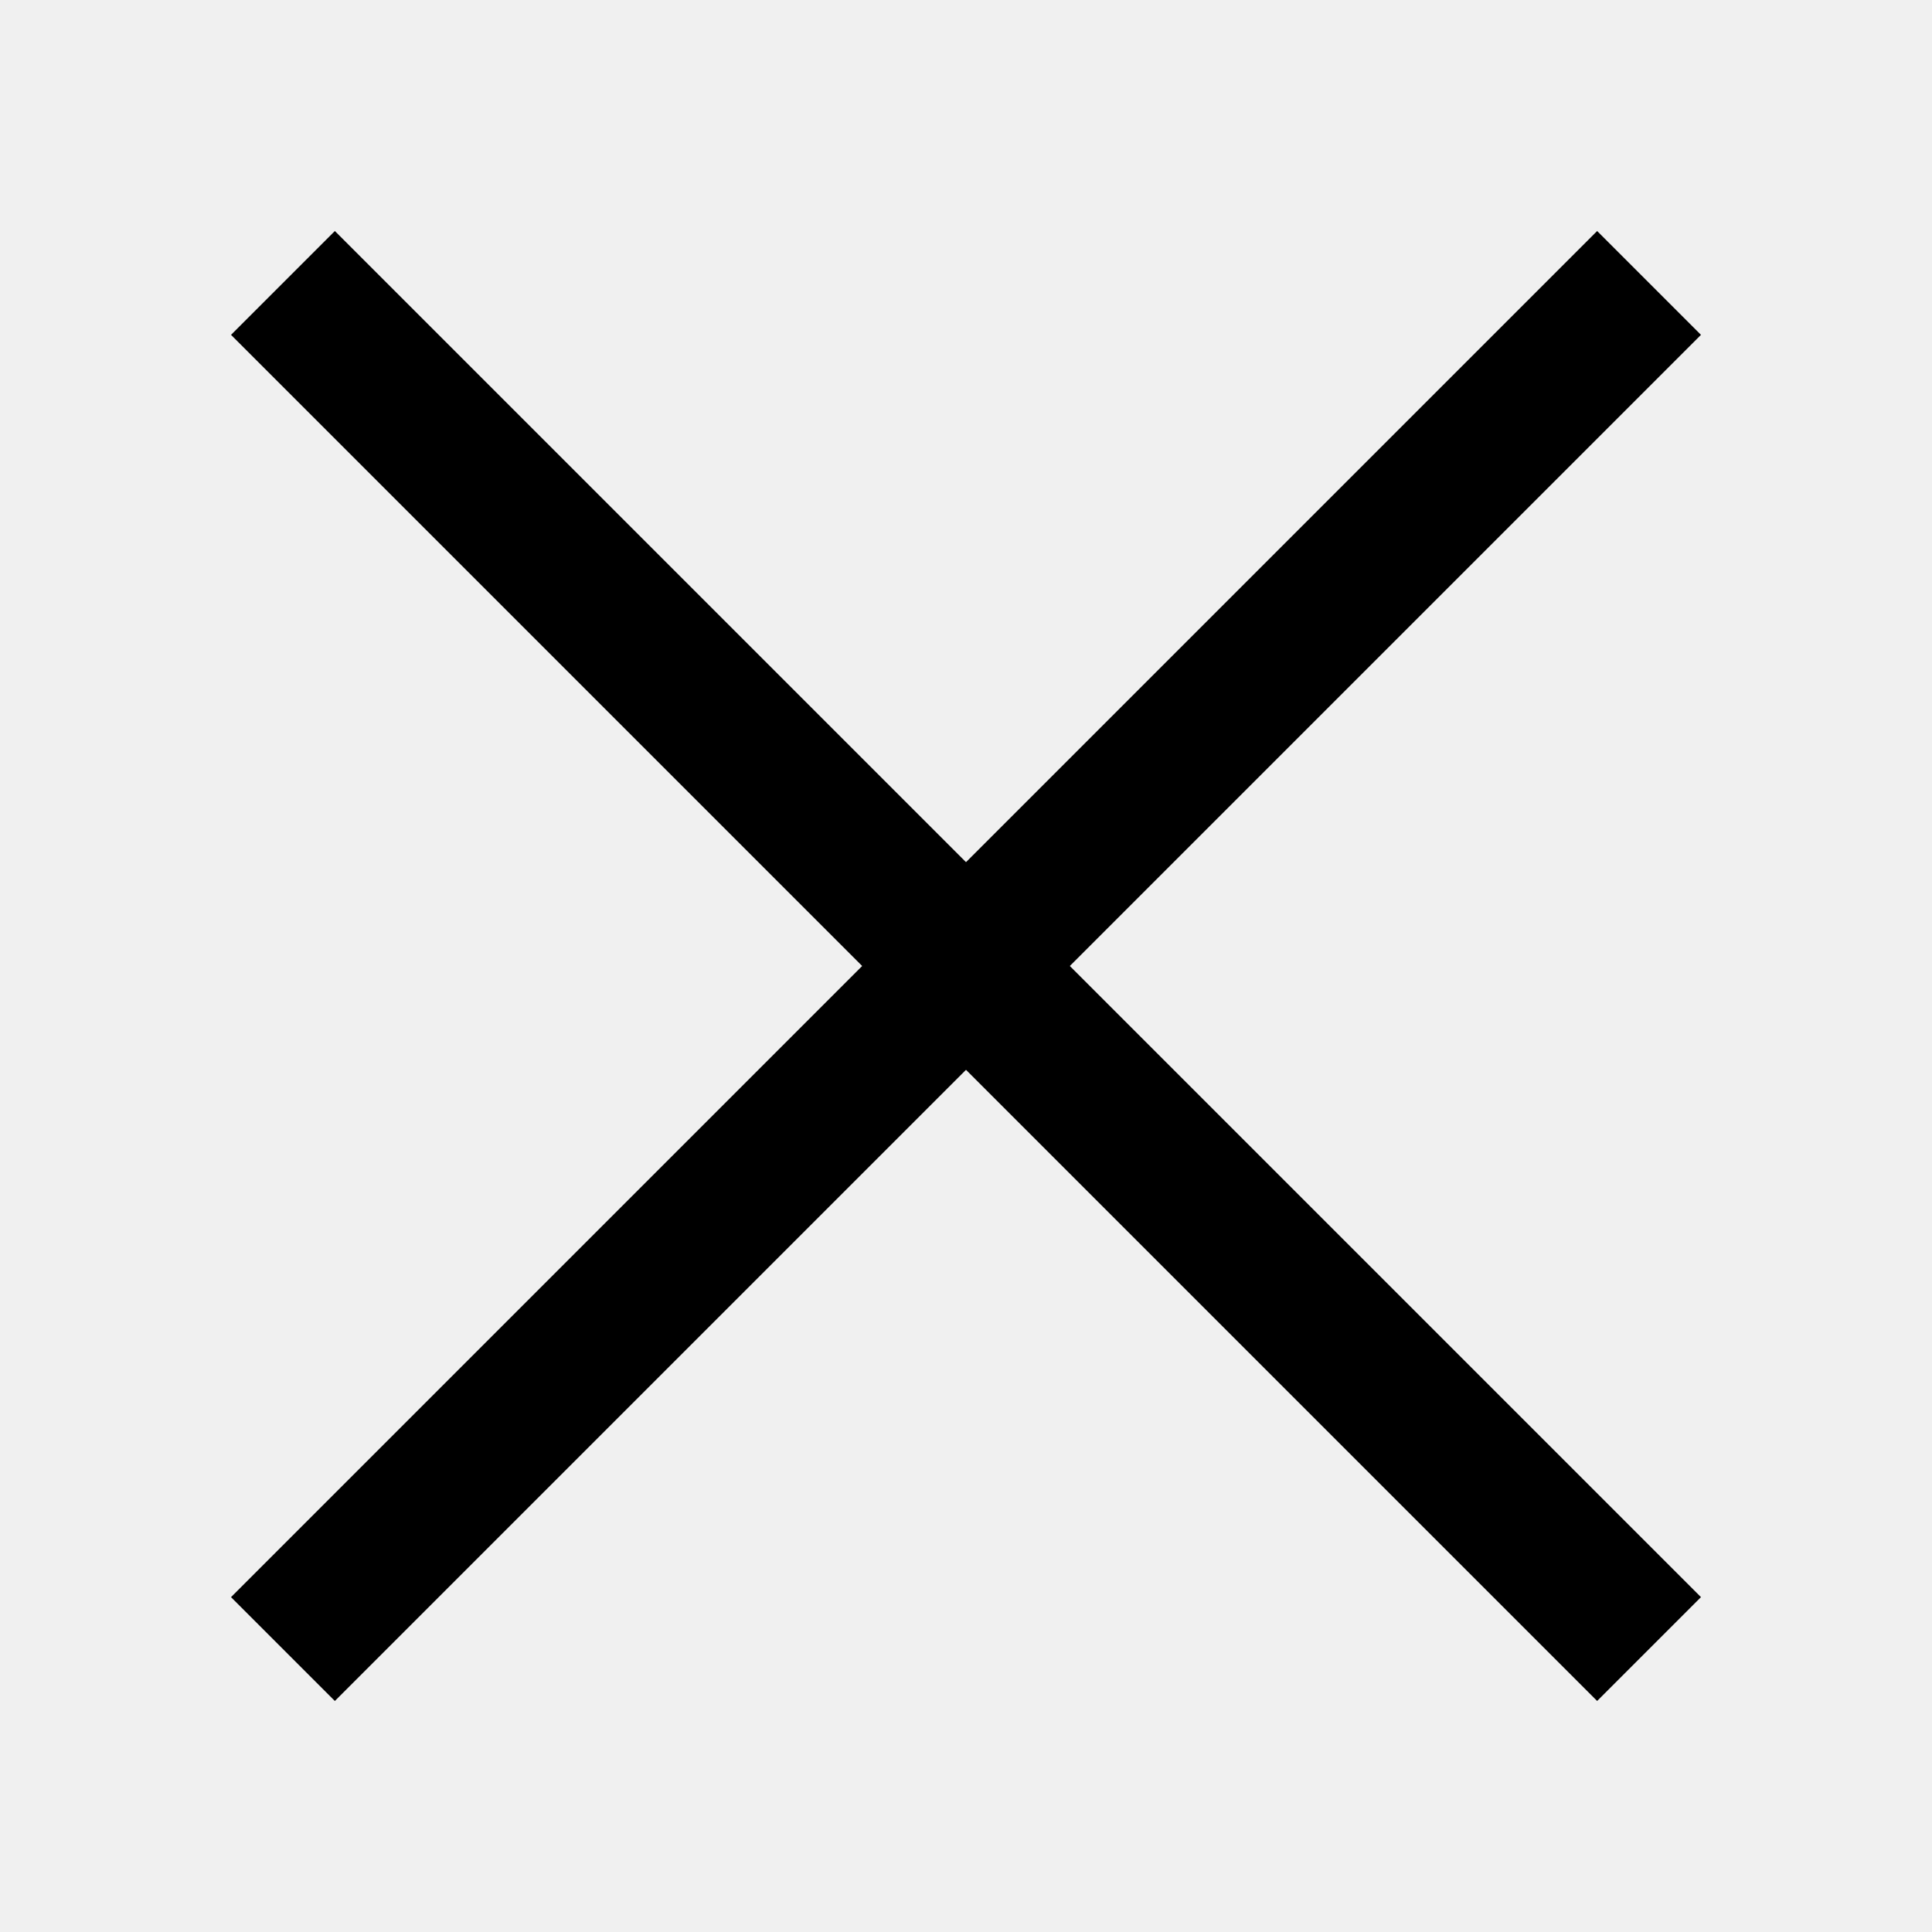
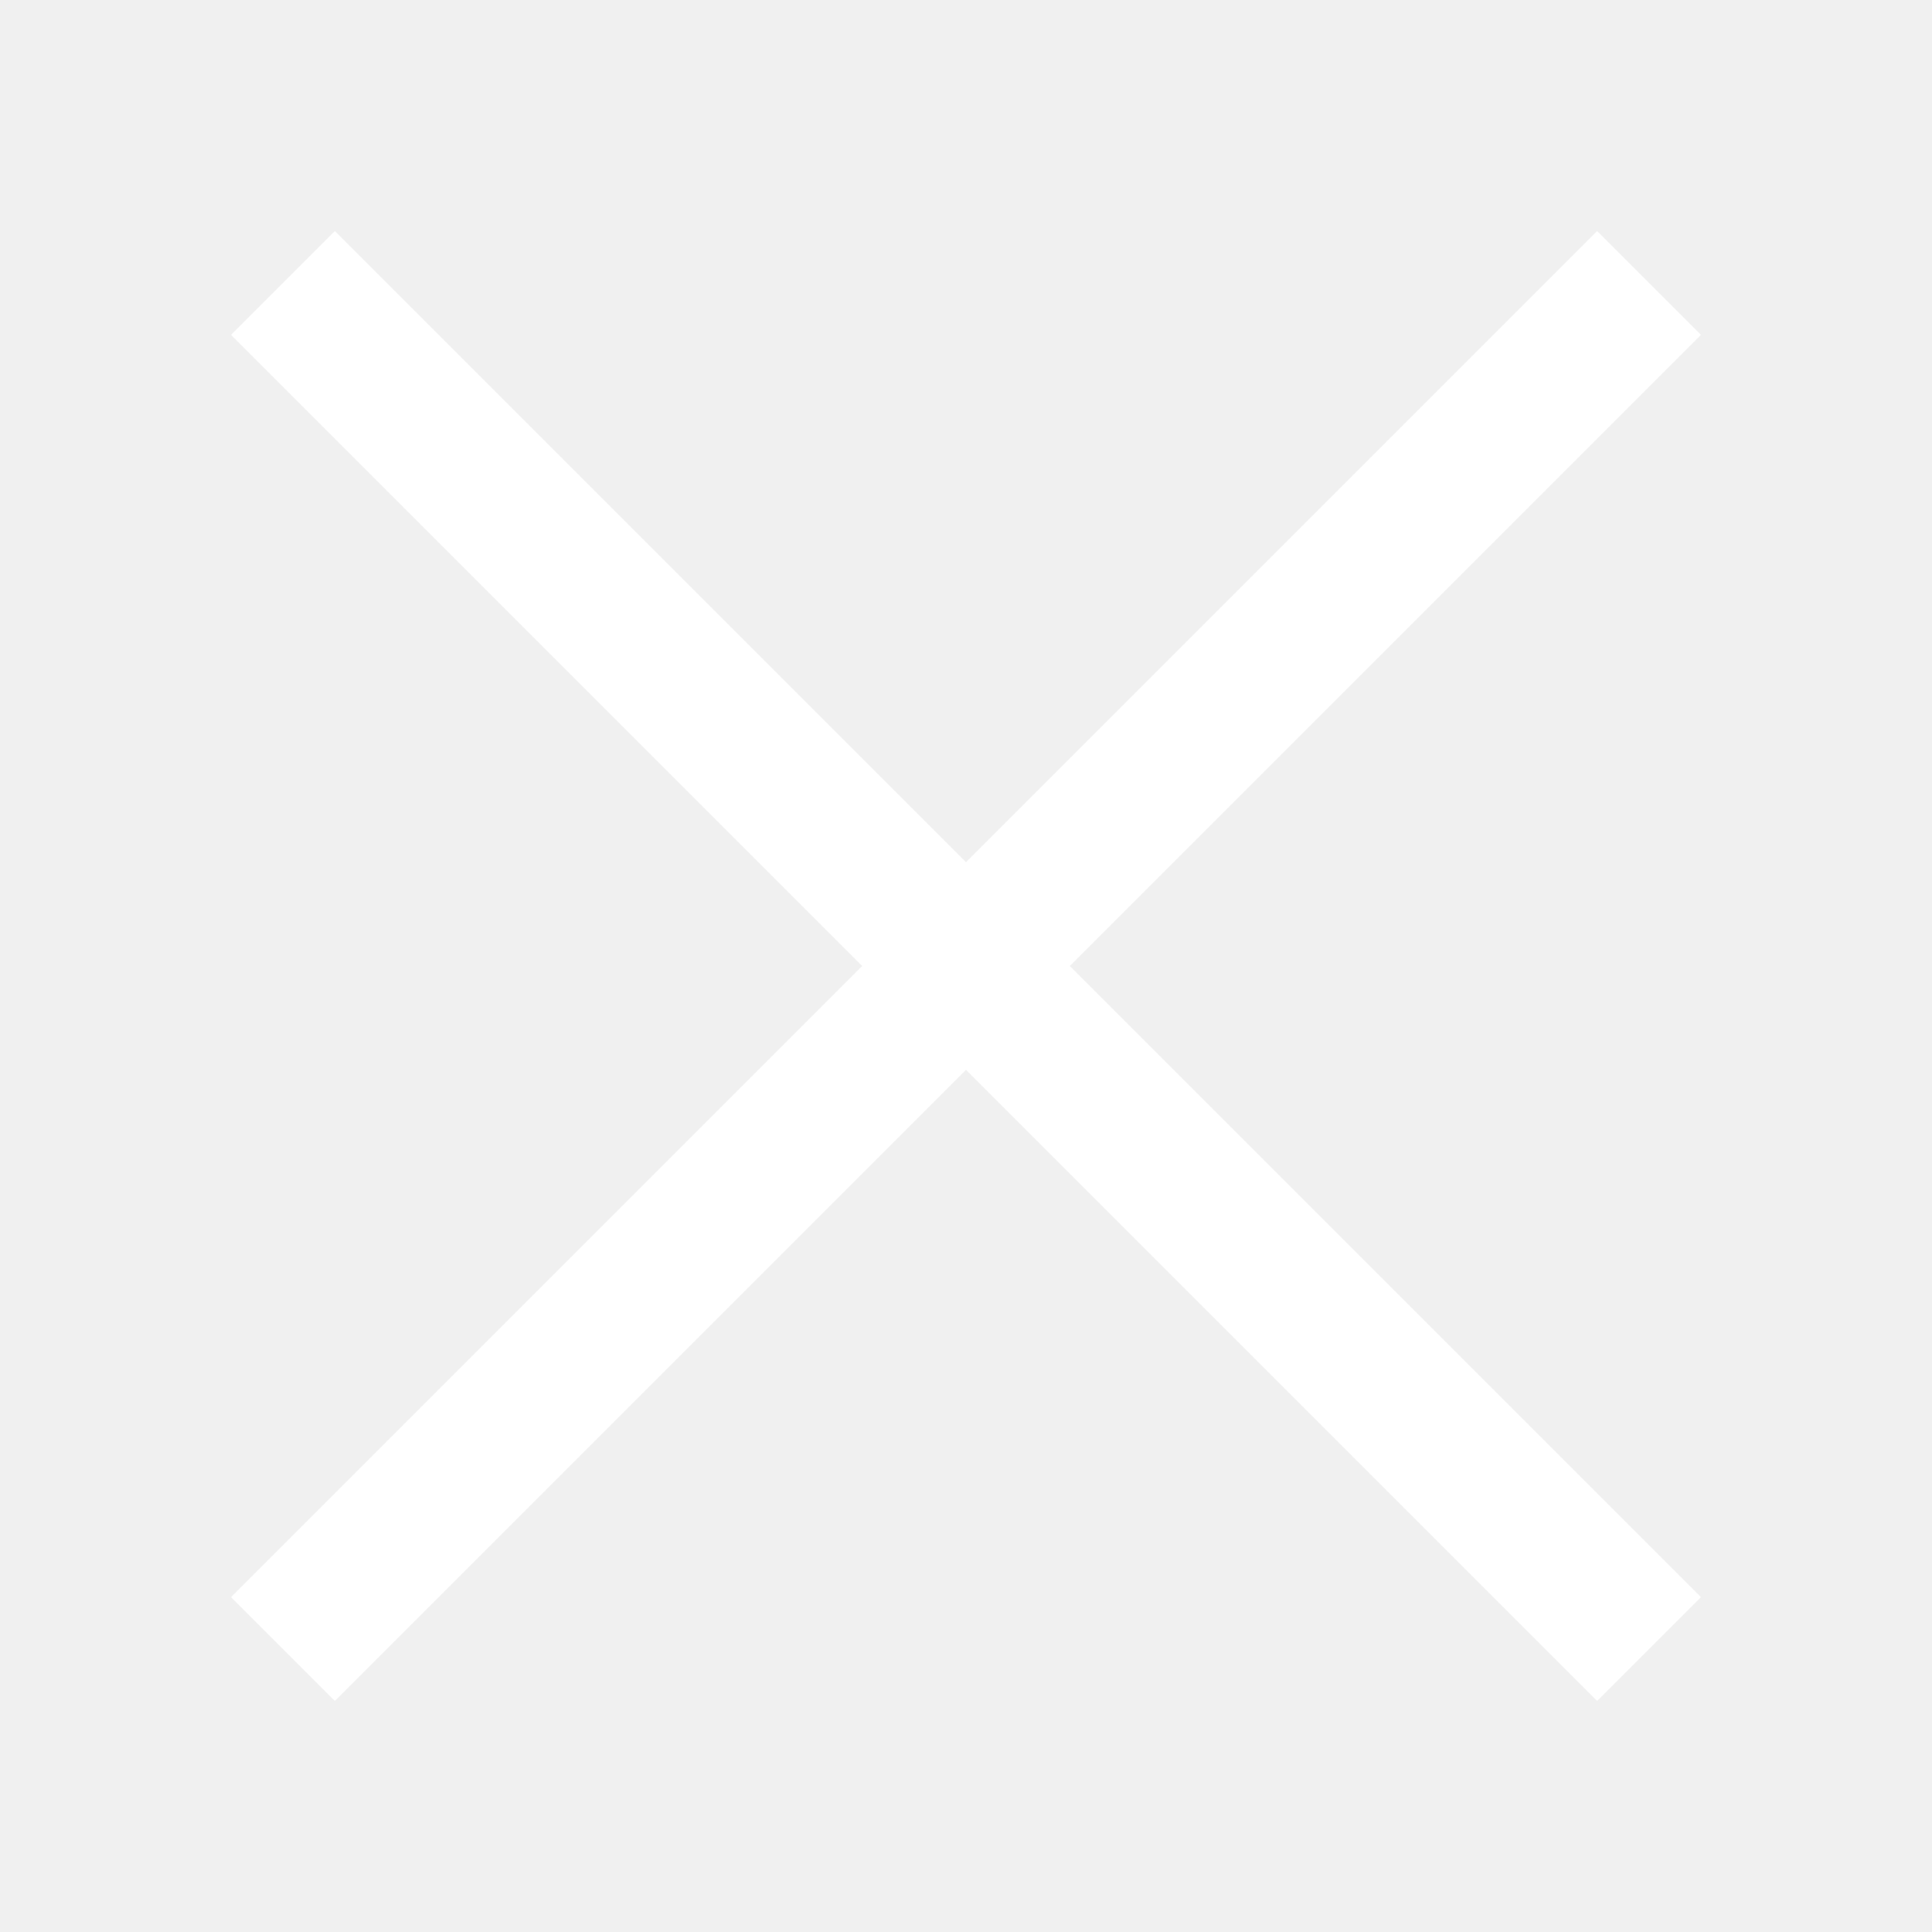
<svg xmlns="http://www.w3.org/2000/svg" version="1.1" id="Layer_1" x="0px" y="0px" viewBox="0 0 50 50" style="enable-background:new 0 0 50 50;" xml:space="preserve">
-   <rect x="0" y="23.1" transform="matrix(0.7071 -0.7071 0.7071 0.7071 -10.3553 25)" width="50" height="3.8" />
-   <rect x="0" y="23.1" transform="matrix(0.7071 0.7071 -0.7071 0.7071 25 -10.3553)" width="50" height="3.8" />
+   <style type="text/css">
+ 	.st0{fill:#FFFFFF;}
+ </style>
+   <rect x="0" y="23.1" transform="matrix(0.7071 -0.7071 0.7071 0.7071 -10.3554 24.9998)" class="st0" width="50" height="3.8" />
+   <rect x="23.1" y="0" transform="matrix(0.7071 -0.7071 0.7071 0.7071 -10.3551 24.9999)" class="st0" width="3.8" height="50" />
</svg>
